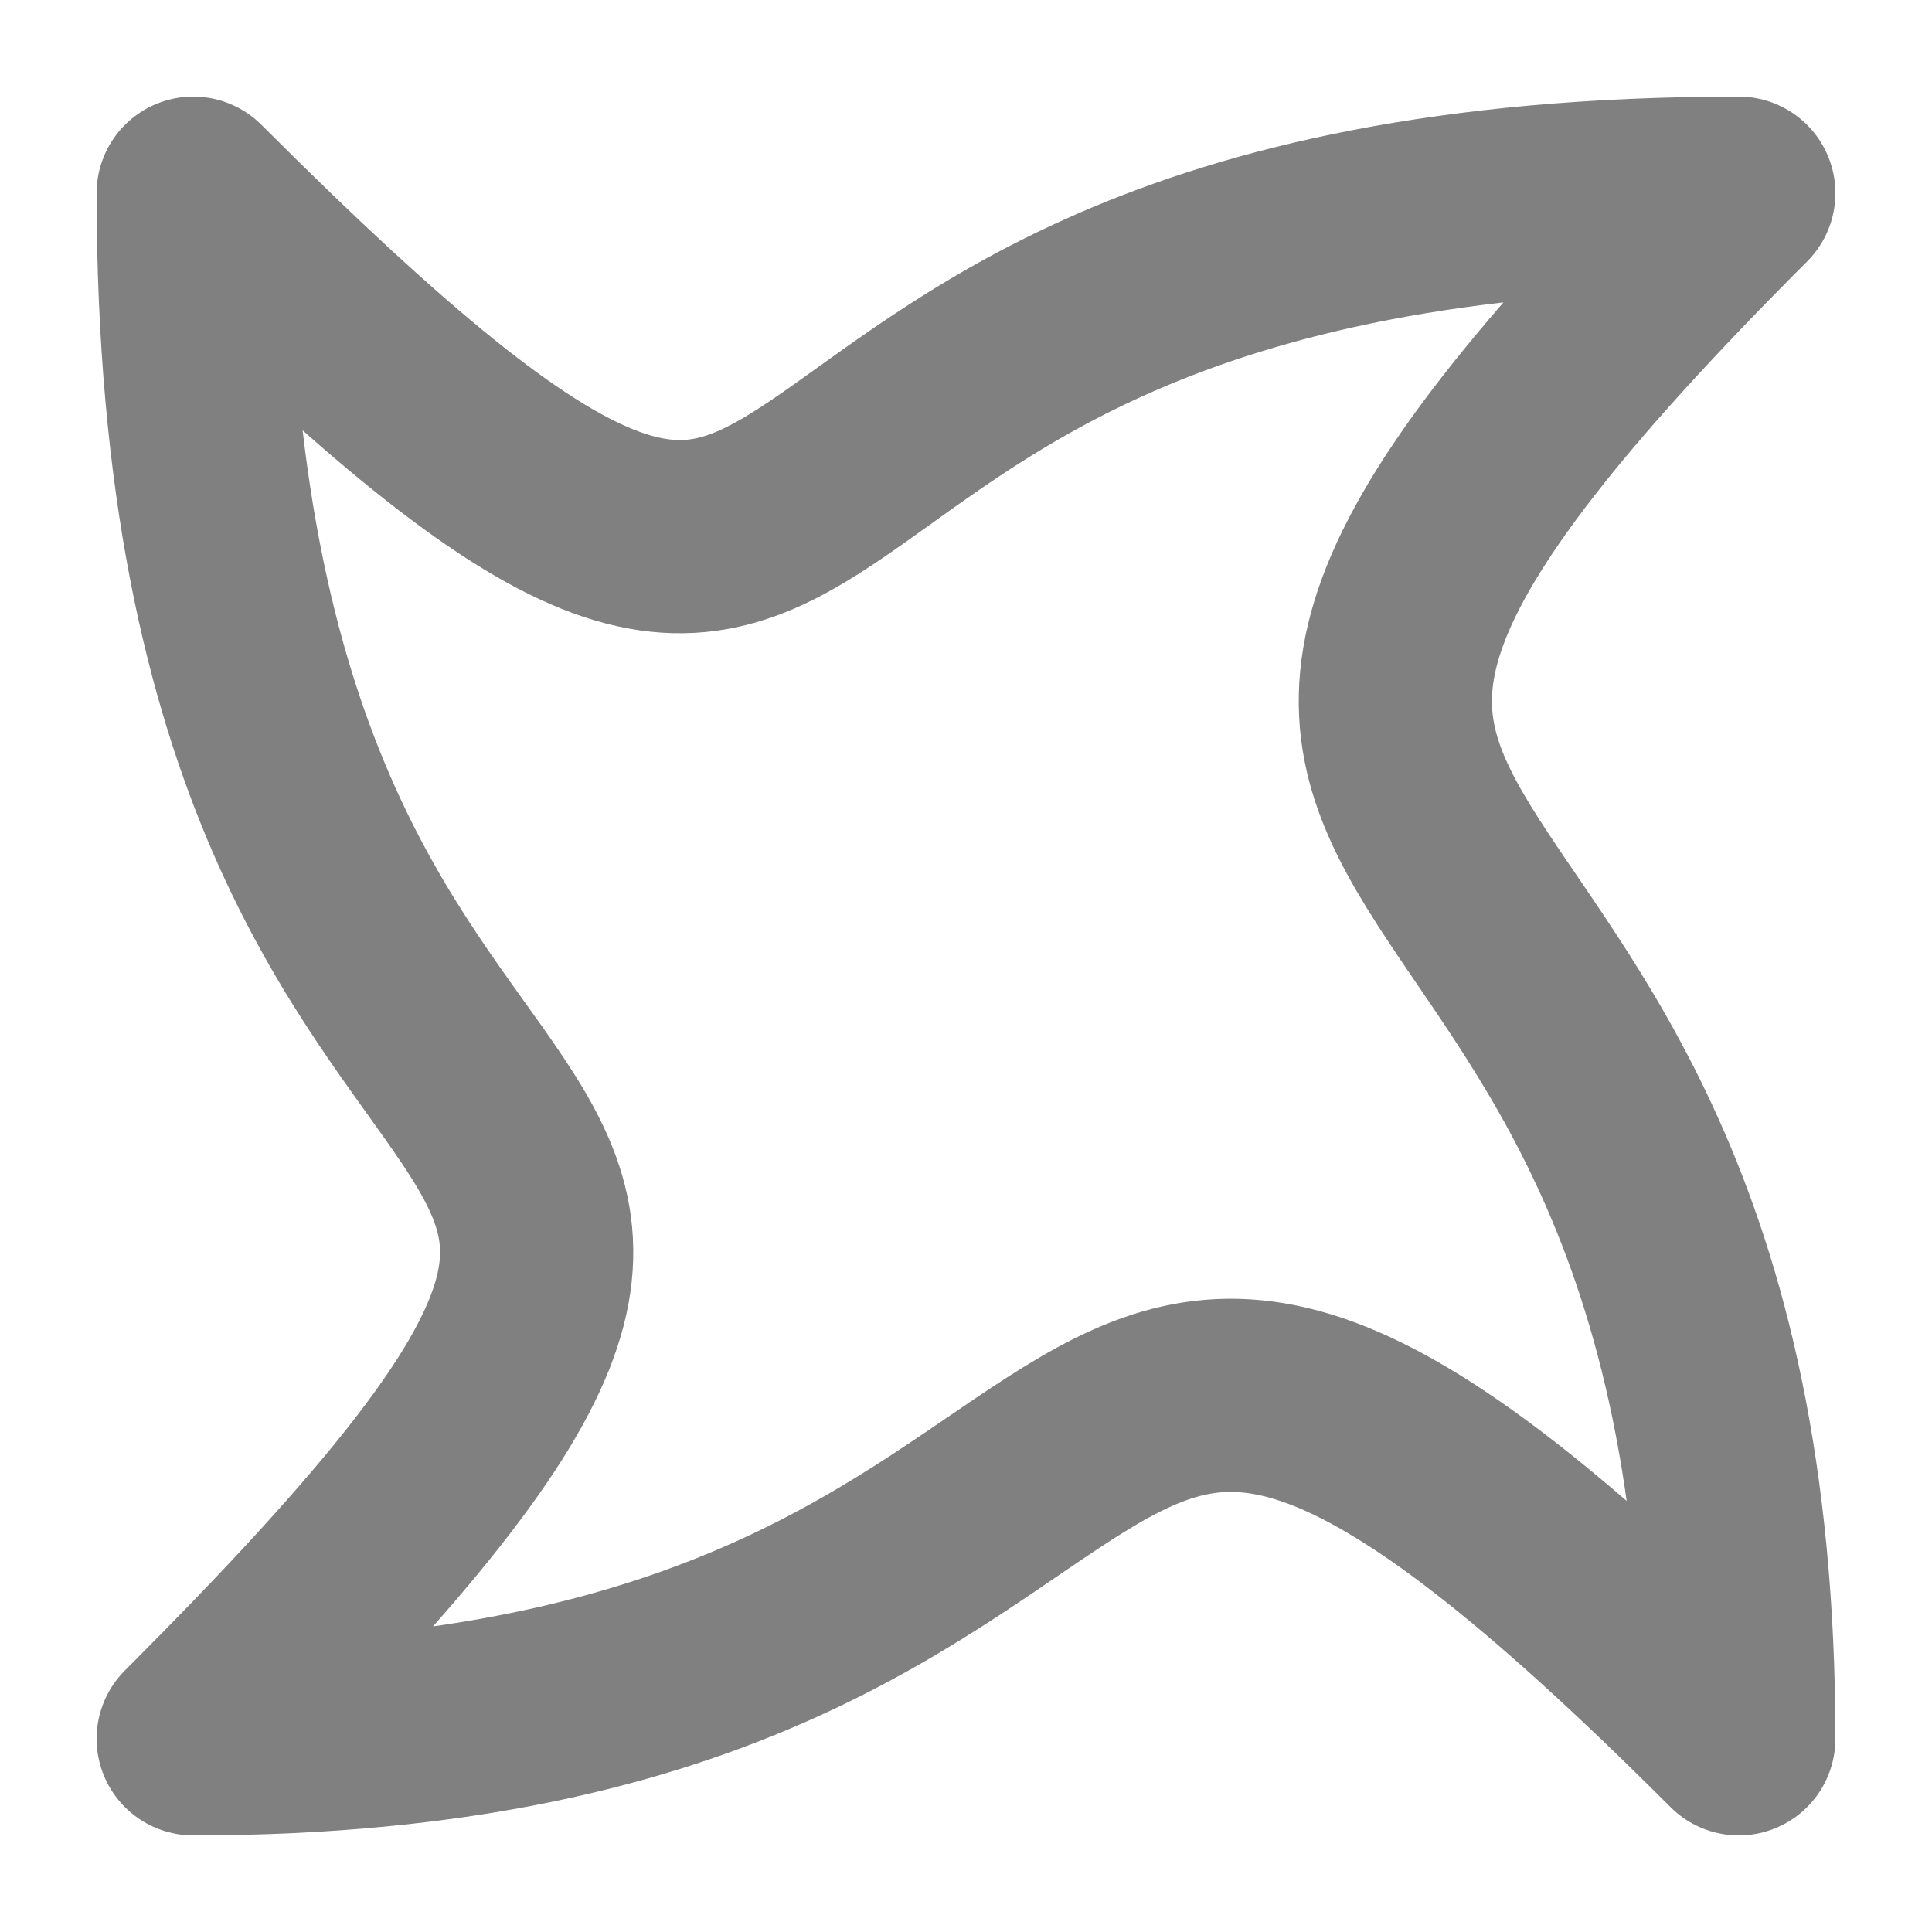
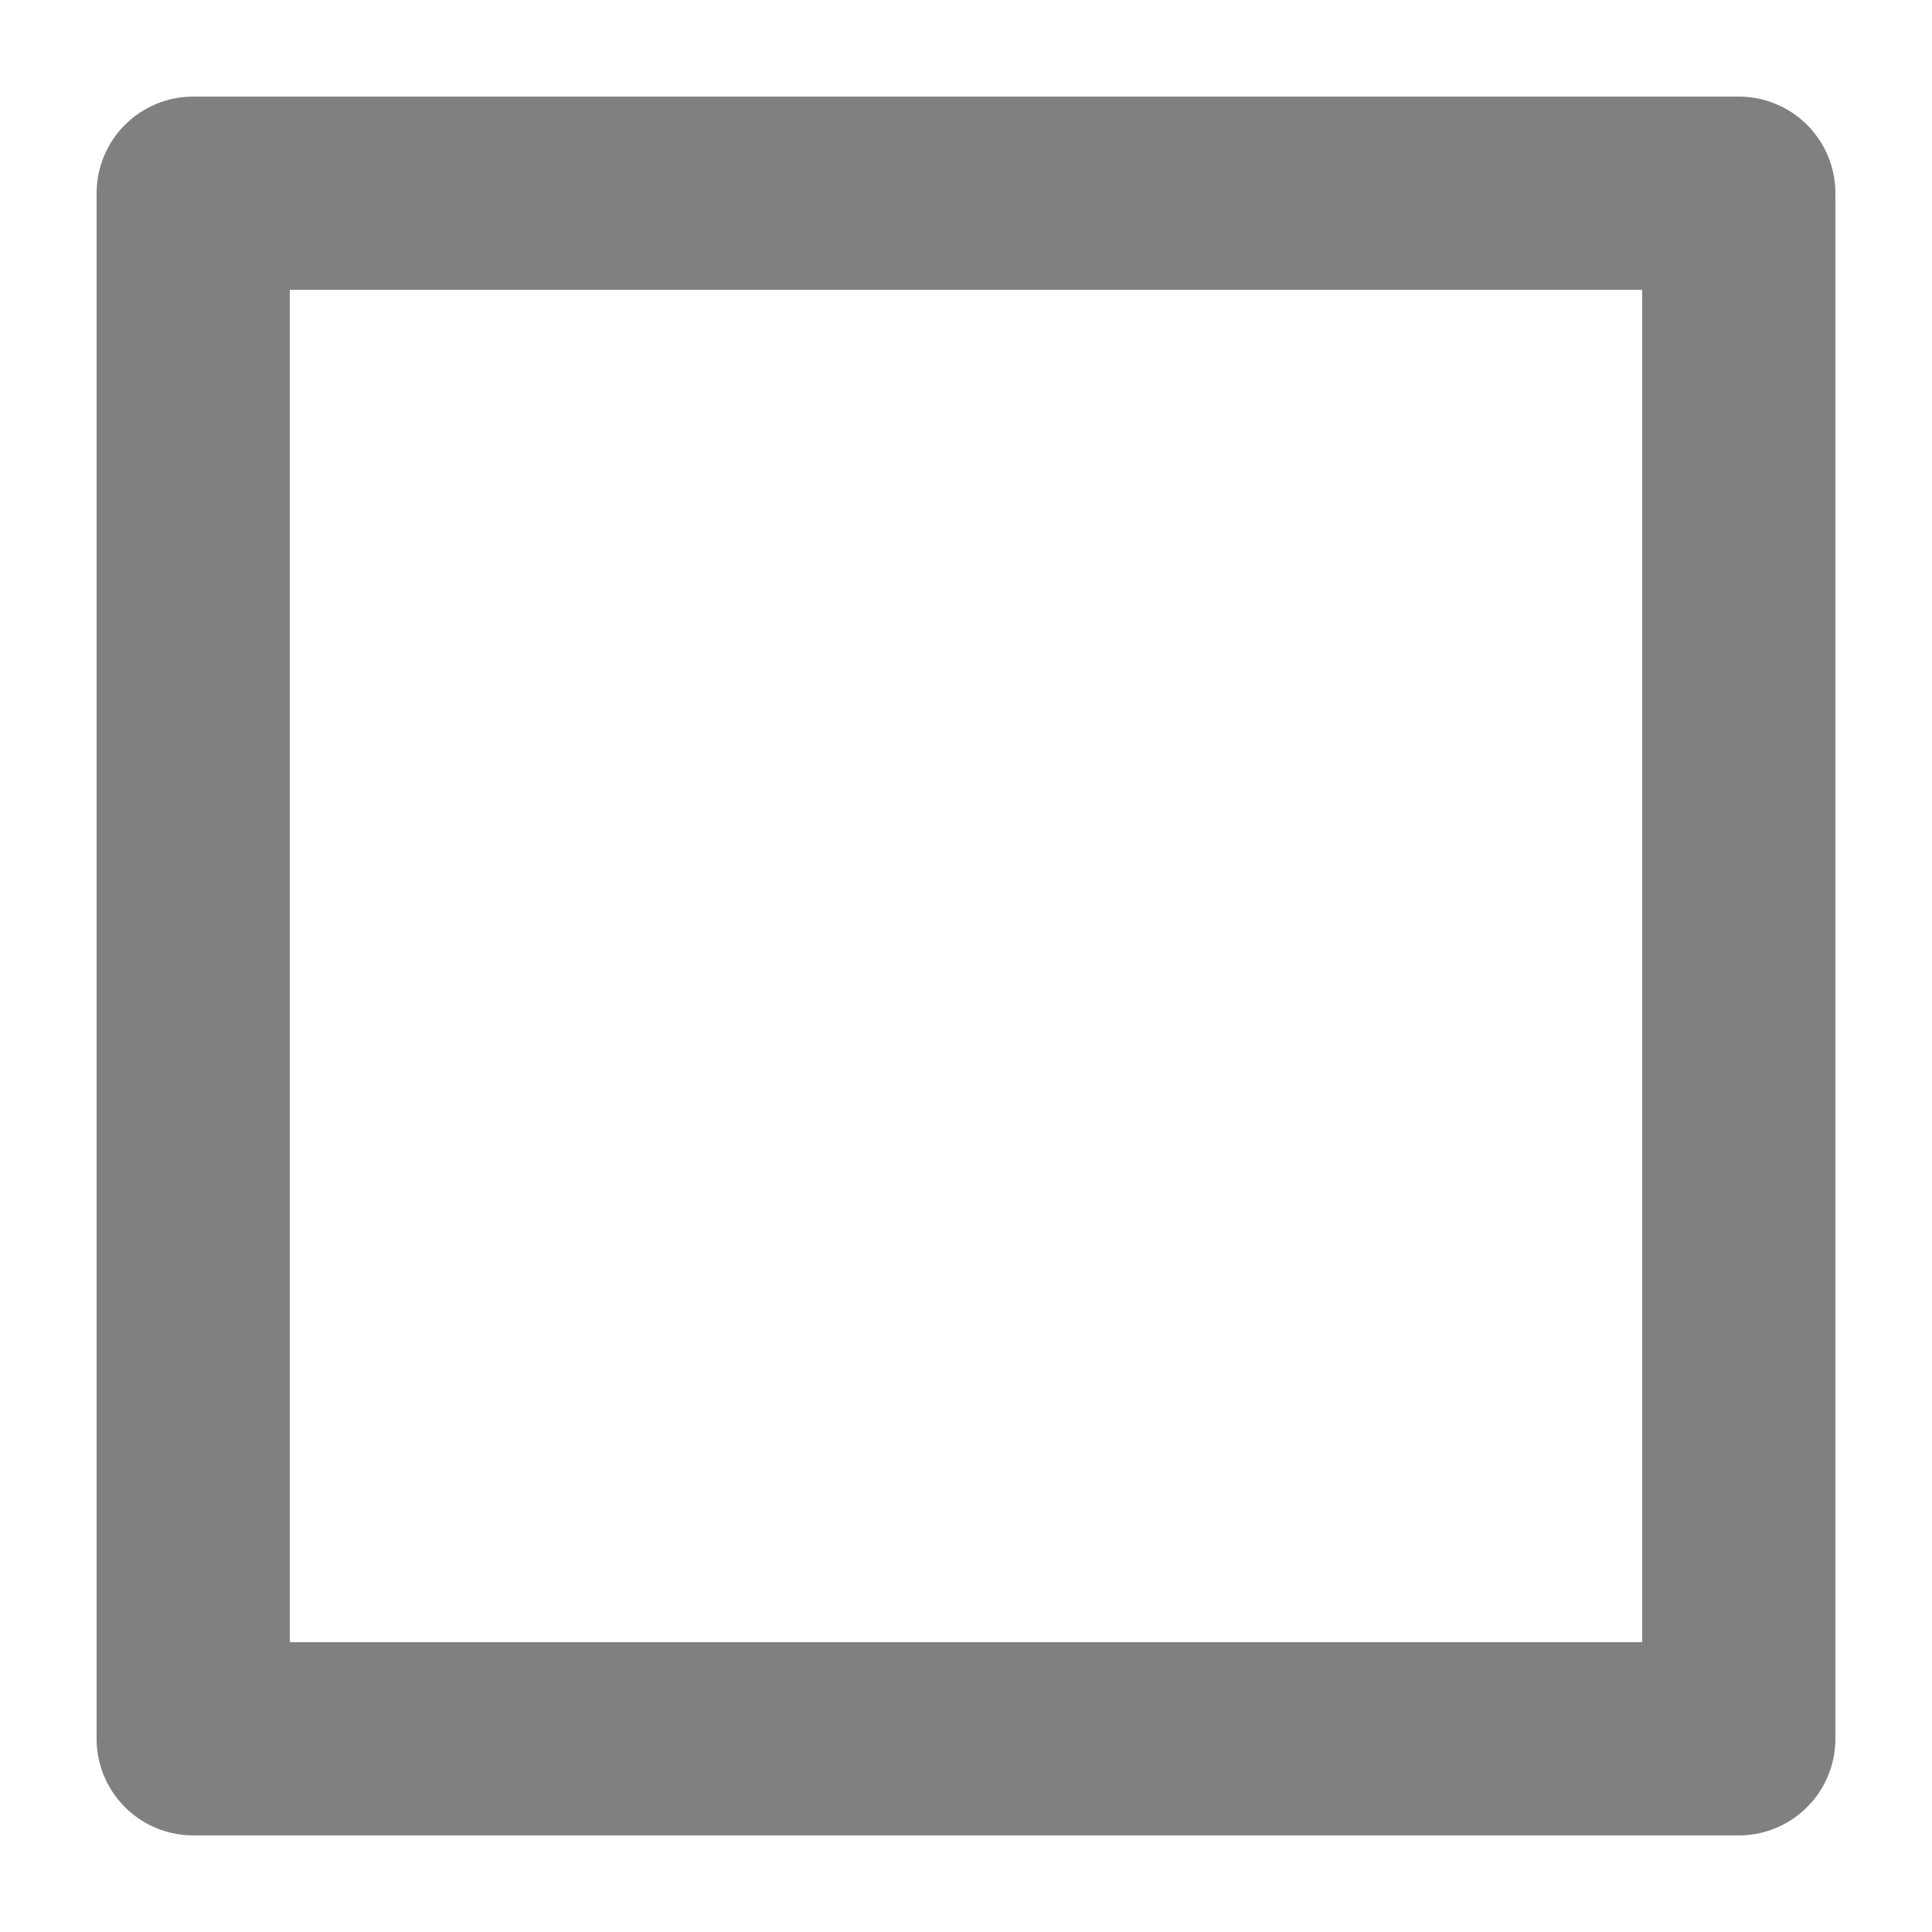
<svg xmlns="http://www.w3.org/2000/svg" xmlns:ns1="http://www.openswatchbook.org/uri/2009/osb" width="100" height="100" viewBox="0 0 100 100" id="svg2" version="1.1">
  <defs id="defs4">
    <linearGradient id="linearGradient5601" ns1:paint="solid">
      <stop style="stop-color:#00ff00;stop-opacity:1;" offset="0" id="stop5603" />
    </linearGradient>
  </defs>
  <g id="layer1" transform="translate(0,-952.3622)" style="display:inline">
-     <path style="fill:none;fill-opacity:1;stroke:#808080;stroke-width:10;stroke-linecap:round;stroke-linejoin:round;stroke-miterlimit:4;stroke-dasharray:none;stroke-opacity:1;" d="m 10,962.362 c 40,40 20,0 80,0 -40,40 0,25 0,80 -40,-40 -25,0 -80,0 40,-40 3e-6,-20 3e-6,-80 z" id="rect4136" />
+     <path style="fill:none;fill-opacity:1;stroke:#808080;stroke-width:10;stroke-linecap:round;stroke-linejoin:round;stroke-miterlimit:4;stroke-dasharray:none;stroke-opacity:1" d="m 10,962.362 80,0 0,80 -80,0 z" id="rect4136" />
  </g>
</svg>
